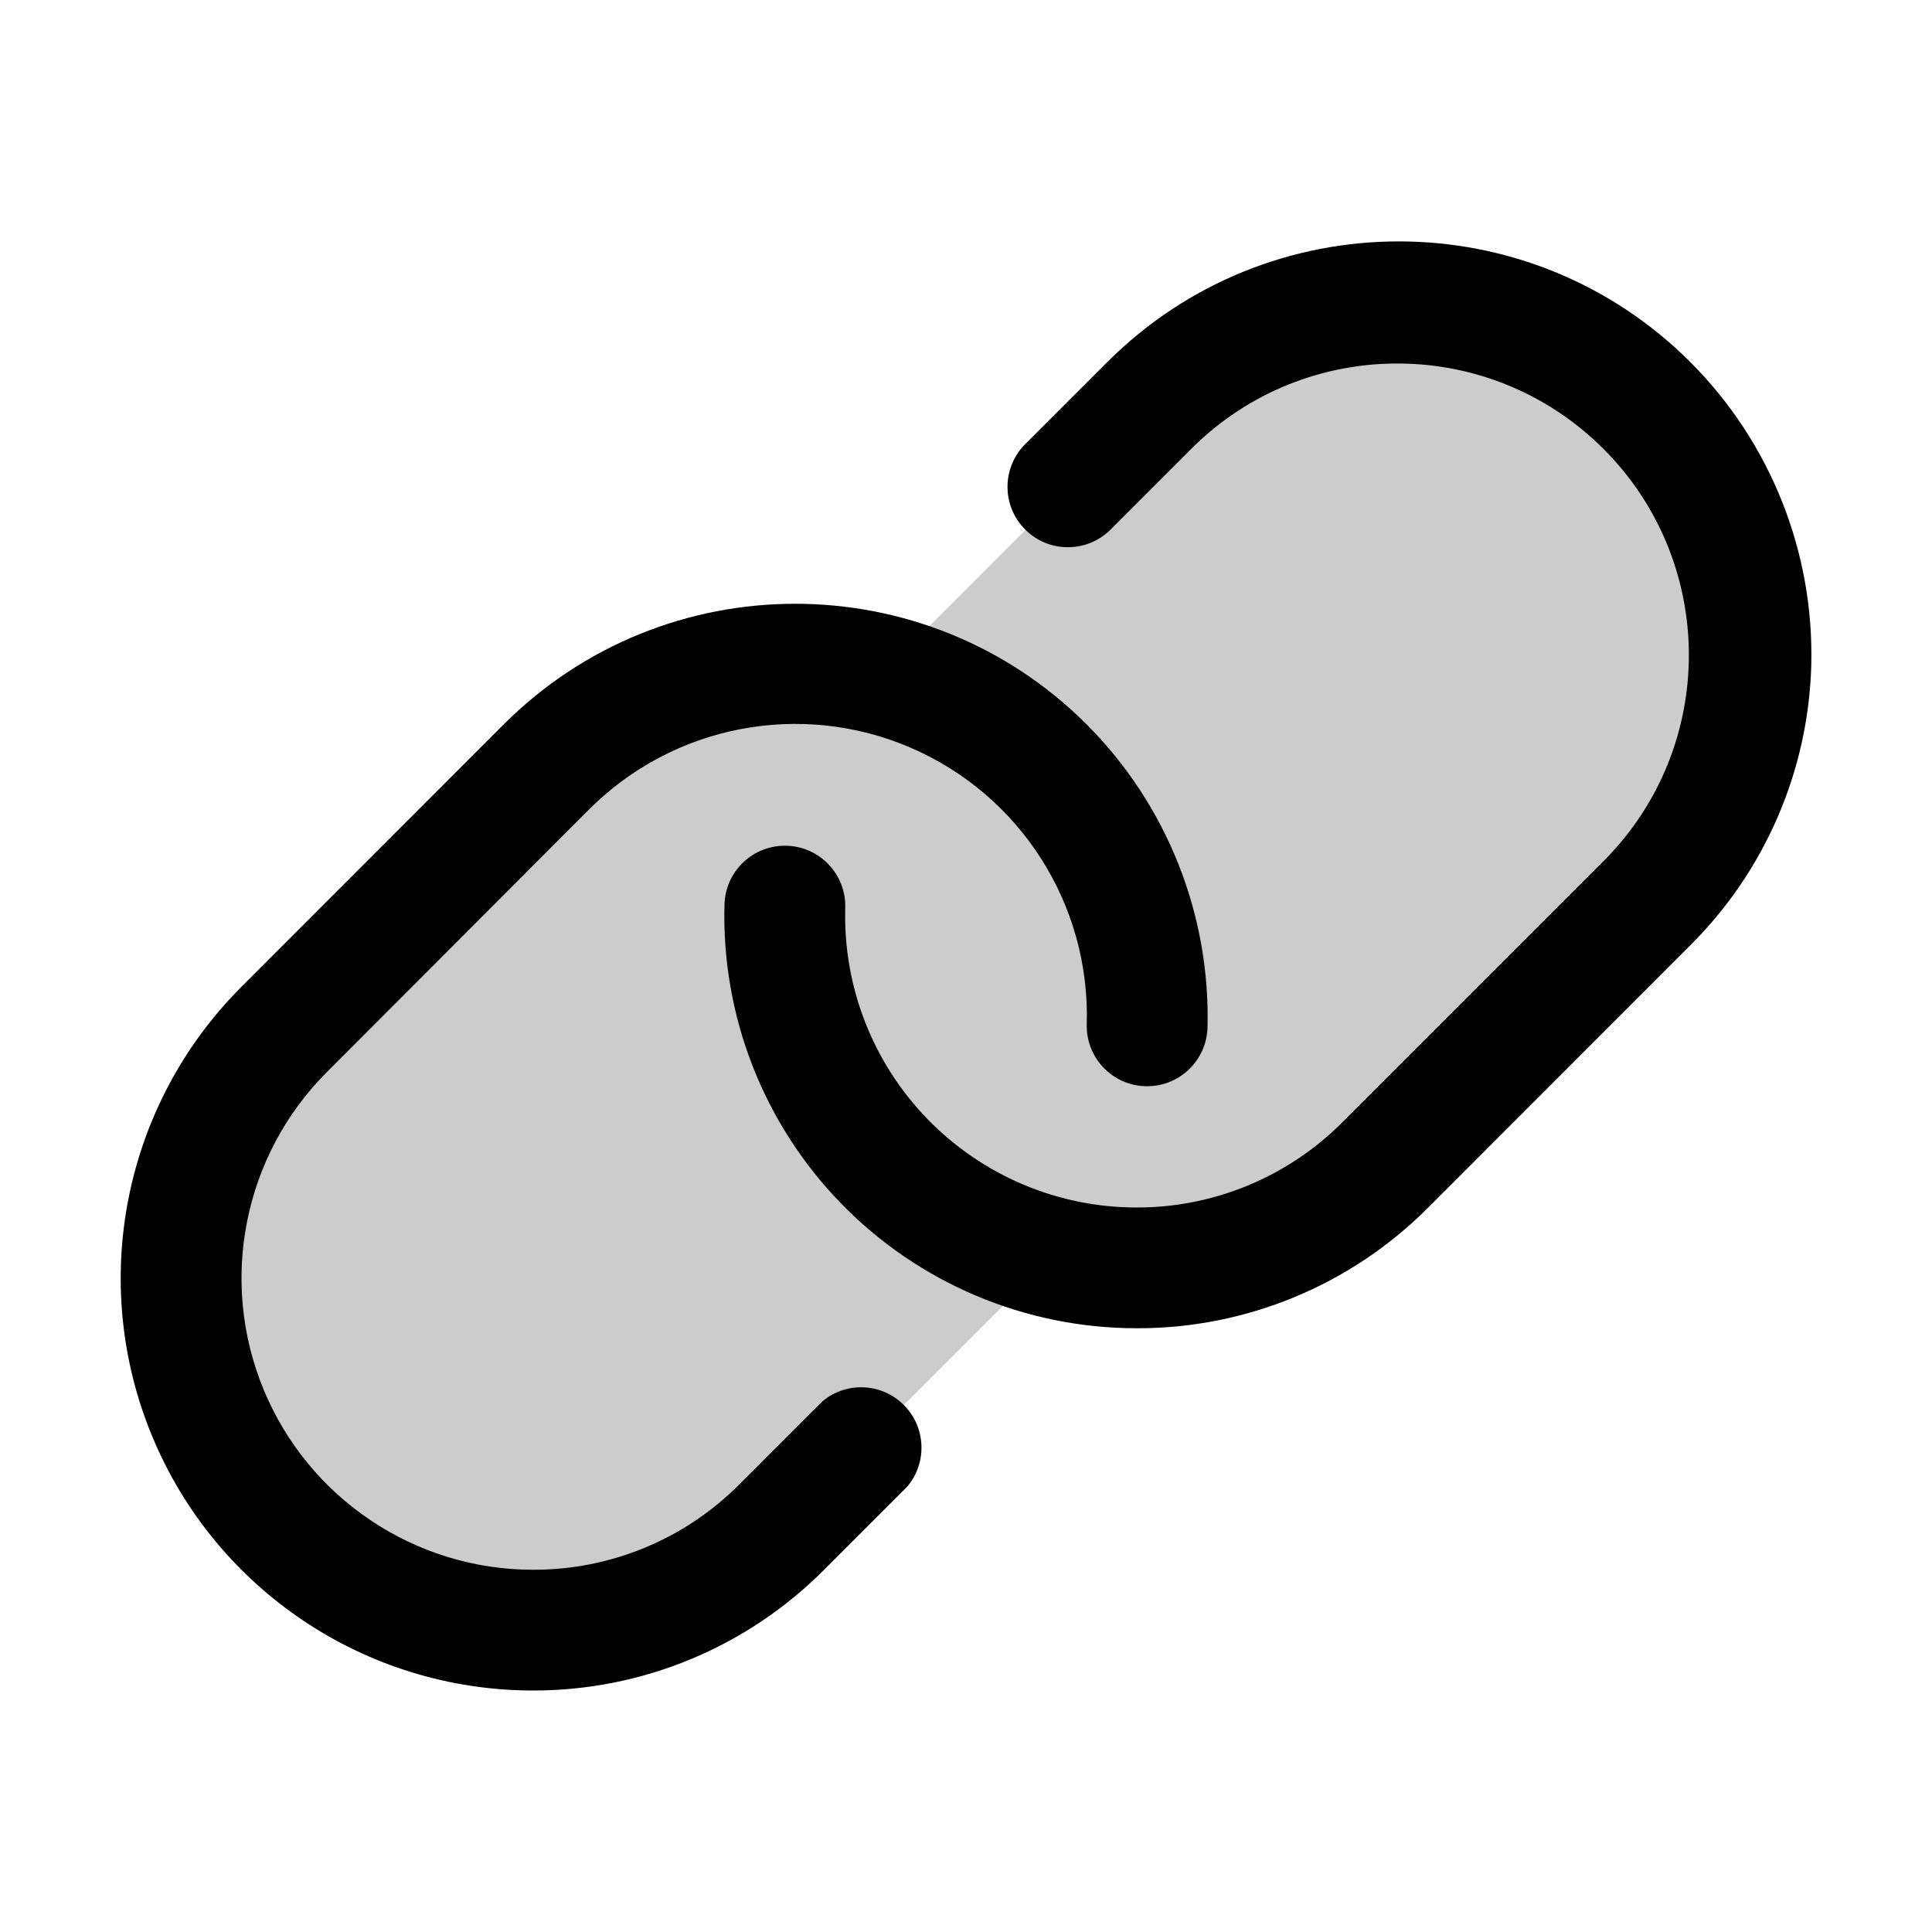
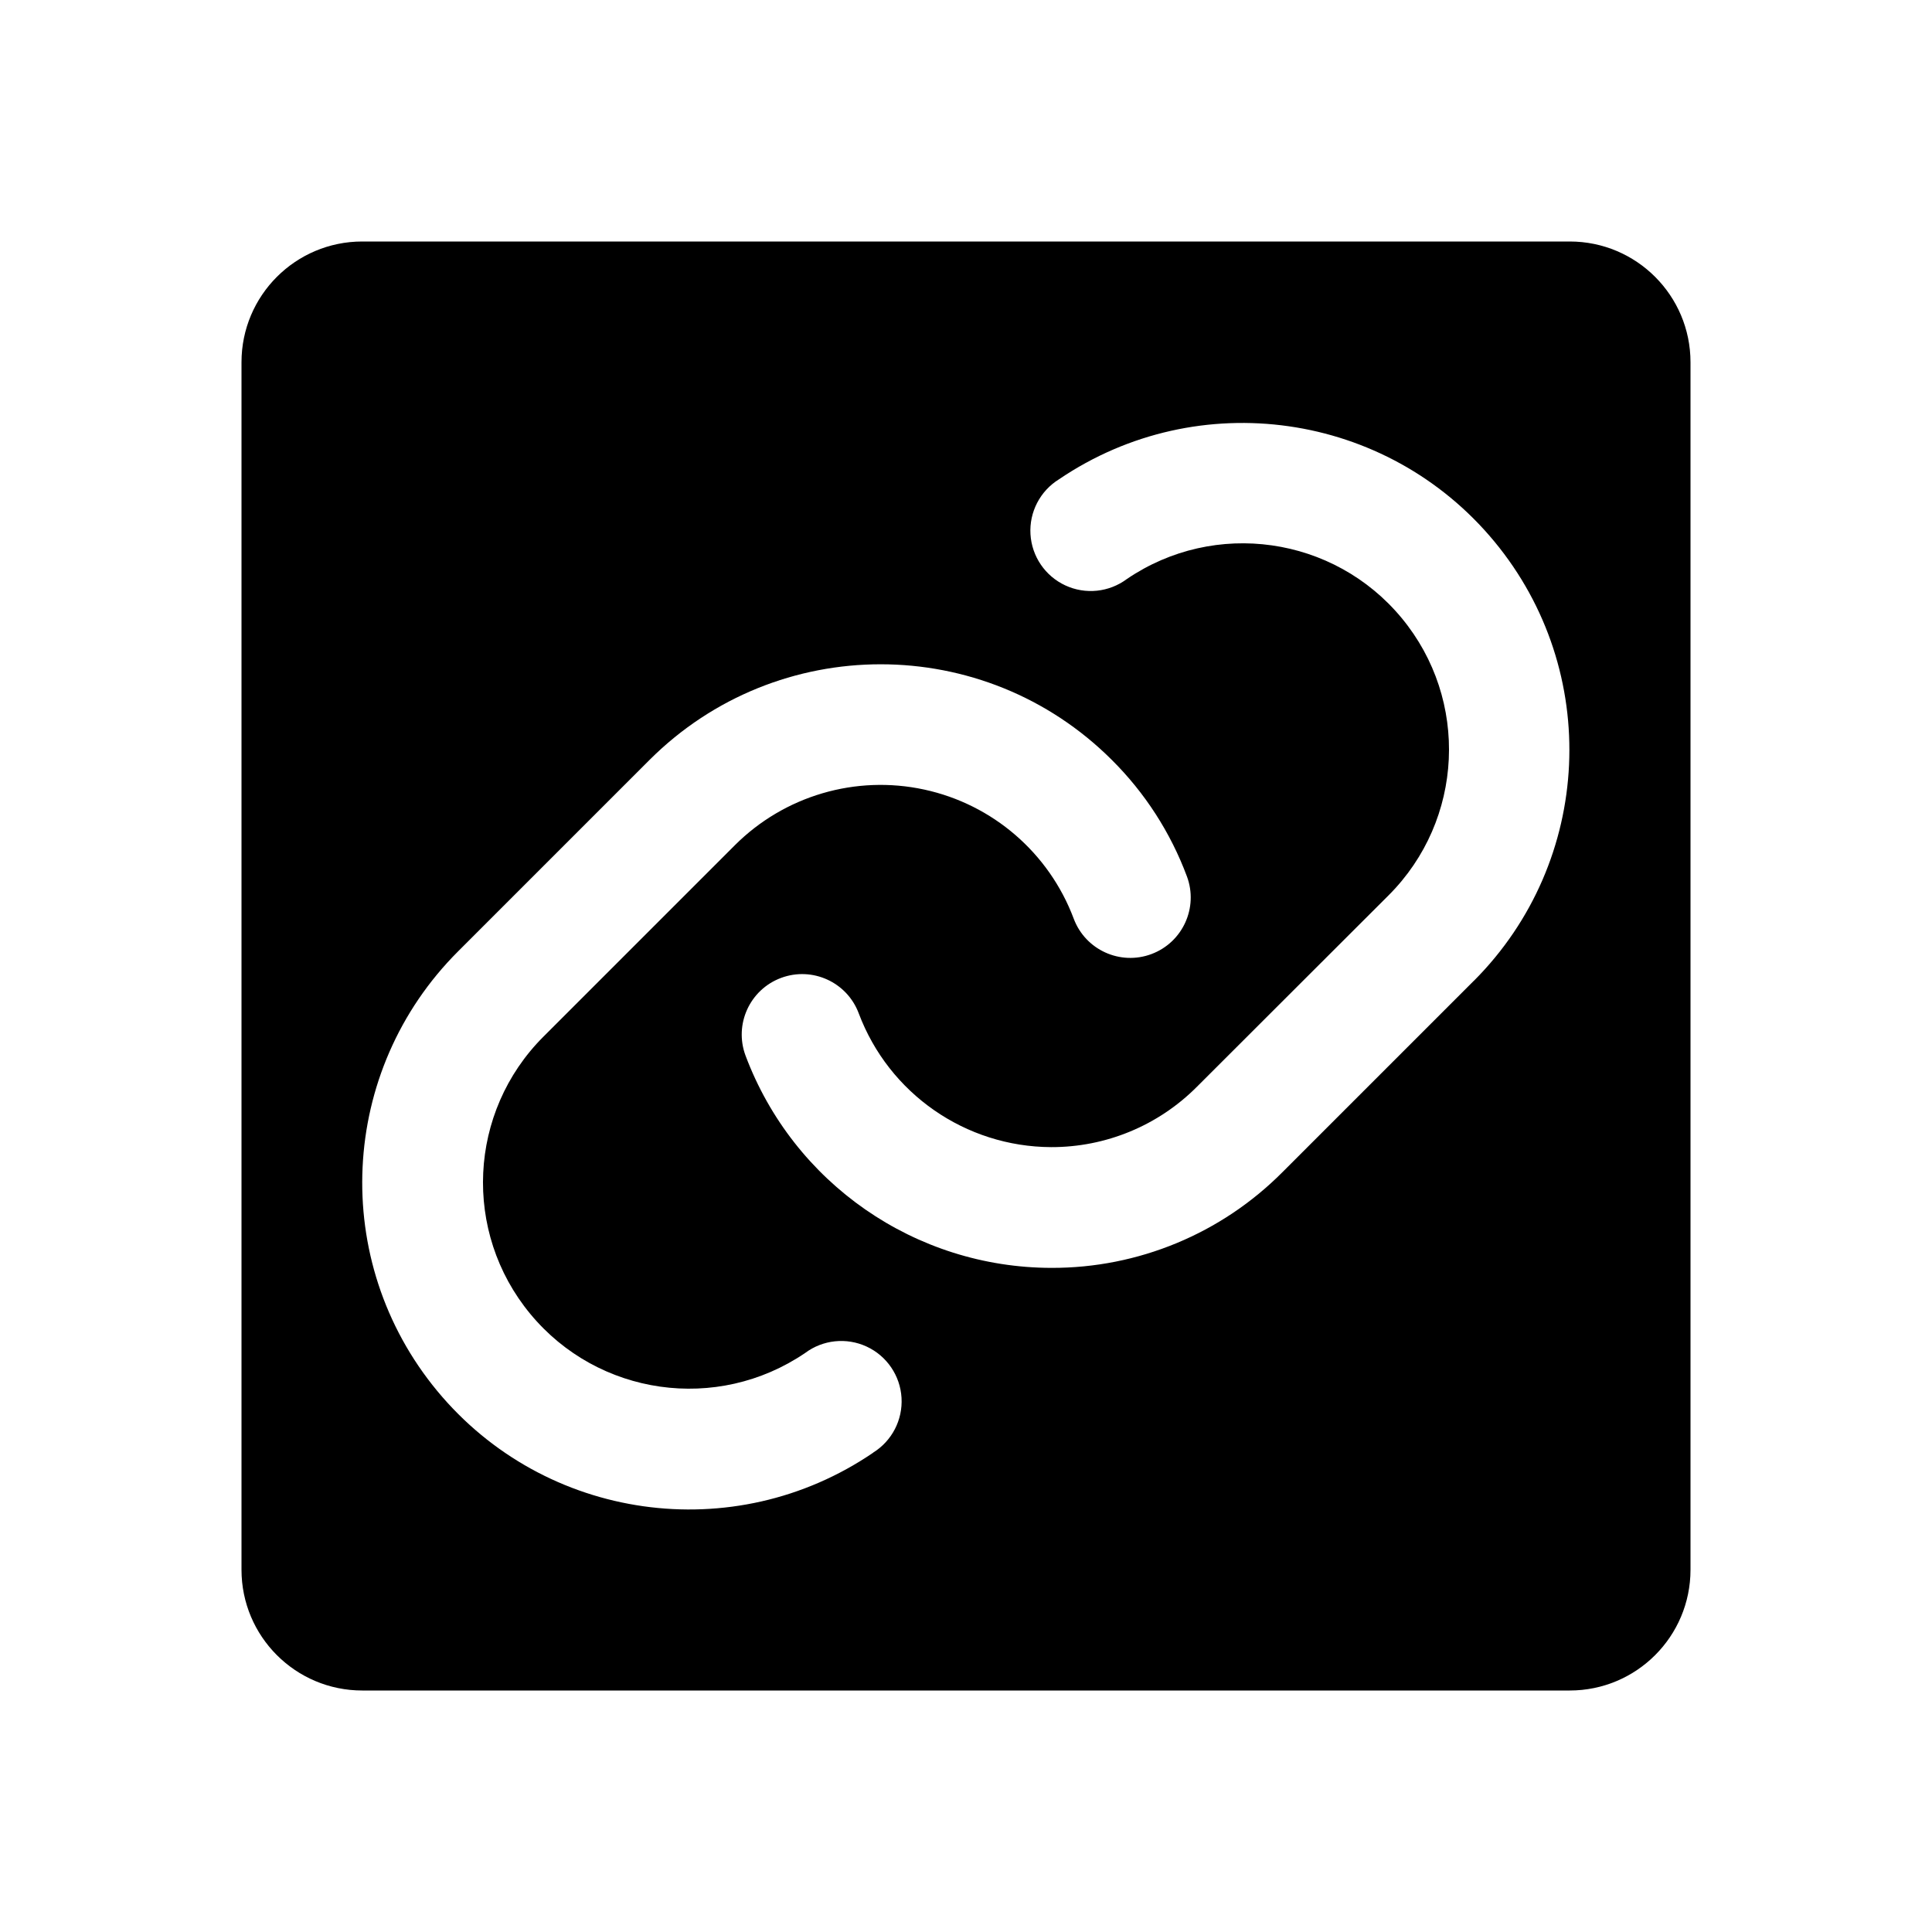
<svg xmlns="http://www.w3.org/2000/svg" viewBox="0 0 256 256" fill="currentColor">
-   <path d="M218.34,119.6,183.6,154.34a46.58,46.58,0,0,1-44.31,12.26c-.31.34-.62.67-.95,1L103.6,202.34A46.63,46.63,0,1,1,37.66,136.4L72.4,101.66A46.6,46.6,0,0,1,116.71,89.4c.31-.34.62-.67,1-1L152.4,53.66a46.63,46.63,0,0,1,65.94,65.94Z" opacity="0.2" />
-   <path d="M240,88.23a54.43,54.43,0,0,1-16,37L189.25,160a54.27,54.27,0,0,1-38.63,16h-.05A54.63,54.63,0,0,1,96,119.84a8,8,0,0,1,16,.45A38.62,38.62,0,0,0,150.58,160h0a38.39,38.39,0,0,0,27.31-11.31l34.75-34.75a38.63,38.63,0,0,0-54.63-54.63l-11,11A8,8,0,0,1,135.7,59l11-11A54.65,54.65,0,0,1,224,48,54.86,54.86,0,0,1,240,88.23ZM109,185.66l-11,11A38.41,38.41,0,0,1,70.6,208h0a38.63,38.63,0,0,1-27.29-65.94L78,107.31A38.63,38.63,0,0,1,144,135.71a8,8,0,0,0,7.78,8.22H152a8,8,0,0,0,8-7.78A54.86,54.86,0,0,0,144,96a54.65,54.65,0,0,0-77.27,0L32,130.75A54.62,54.62,0,0,0,70.56,224h0a54.28,54.28,0,0,0,38.64-16l11-11A8,8,0,0,0,109,185.66Z" />
+   <path d="M208,32H48A16,16,0,0,0,32,48V208a16,16,0,0,0,16,16H208a16,16,0,0,0,16-16V48A16,16,0,0,0,208,32ZM115.7,192.49a43.31,43.31,0,0,1-55-66.43l25.37-25.37a43.35,43.35,0,0,1,61.25,0,42.9,42.9,0,0,1,9.95,15.43,8,8,0,1,1-15,5.6A27.33,27.33,0,0,0,97.37,112L72,137.37a27.32,27.32,0,0,0,34.68,41.91,8,8,0,1,1,9,13.21Zm79.61-62.55-25.37,25.37A43,43,0,0,1,139.32,168h0a43.35,43.35,0,0,1-40.53-28.12,8,8,0,1,1,15-5.6A27.35,27.35,0,0,0,139.28,152h0a27.14,27.14,0,0,0,19.32-8L184,118.63a27.32,27.32,0,0,0-34.68-41.91,8,8,0,1,1-9-13.21,43.32,43.32,0,0,1,55,66.43Z" />
</svg>
